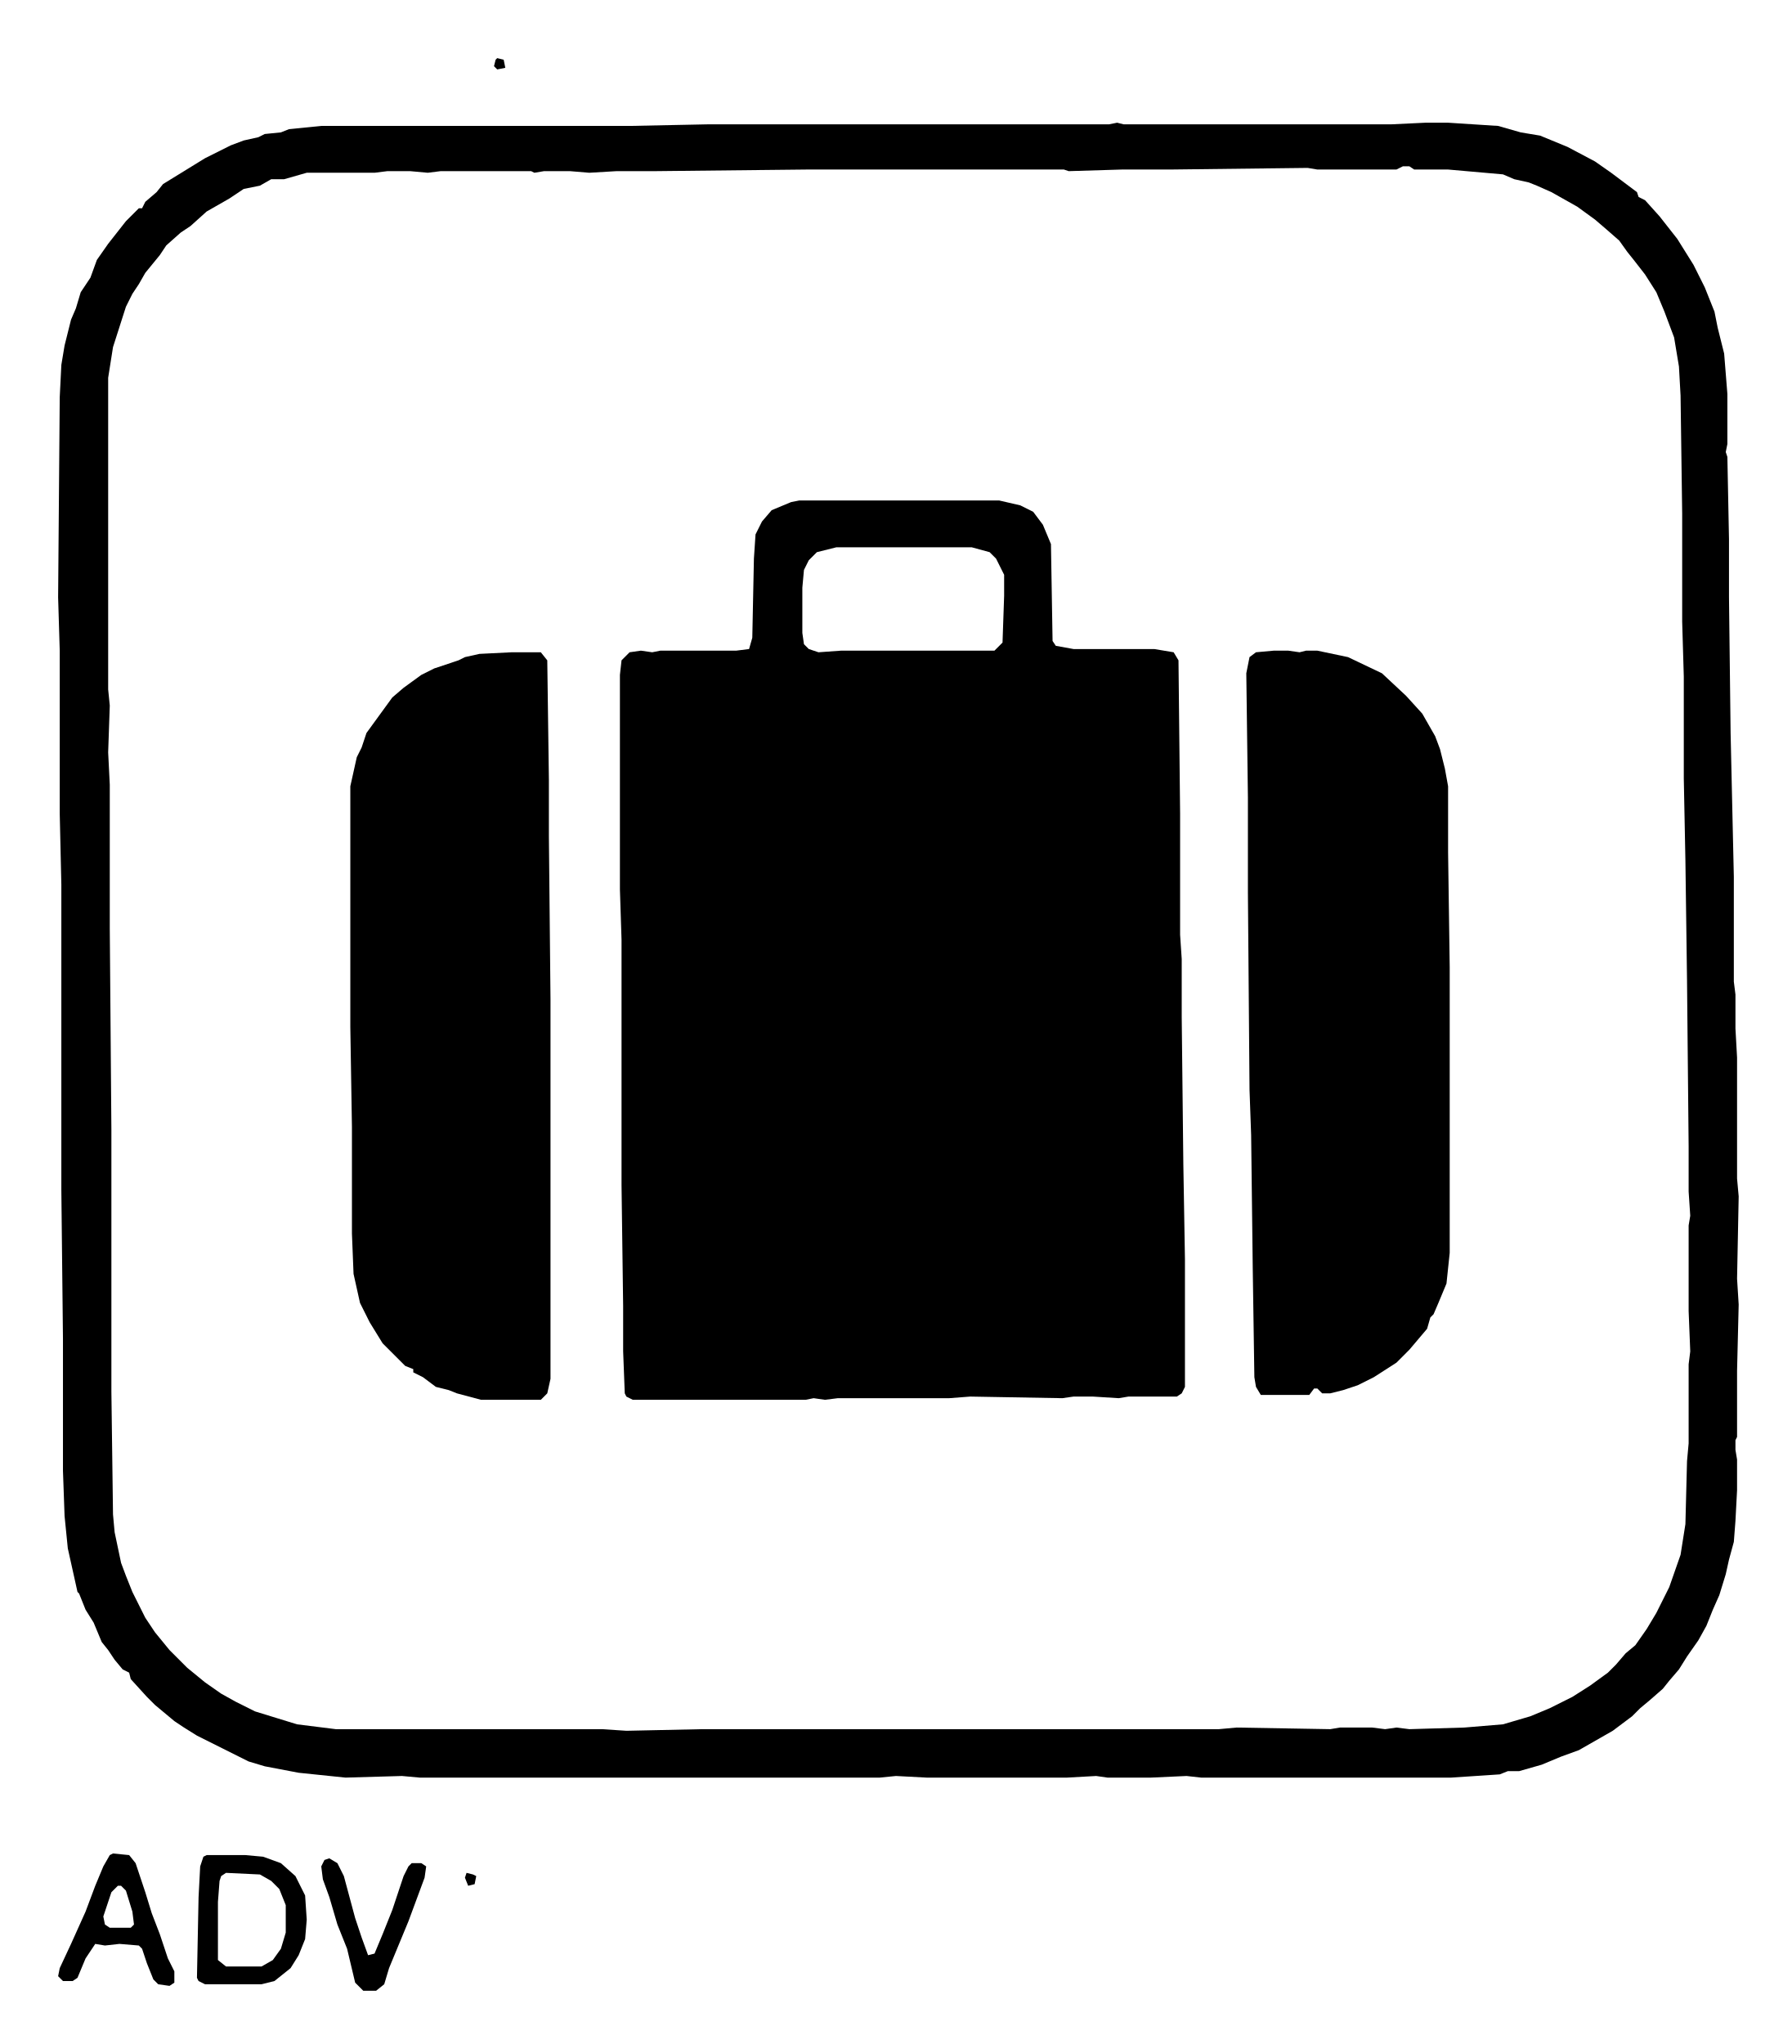
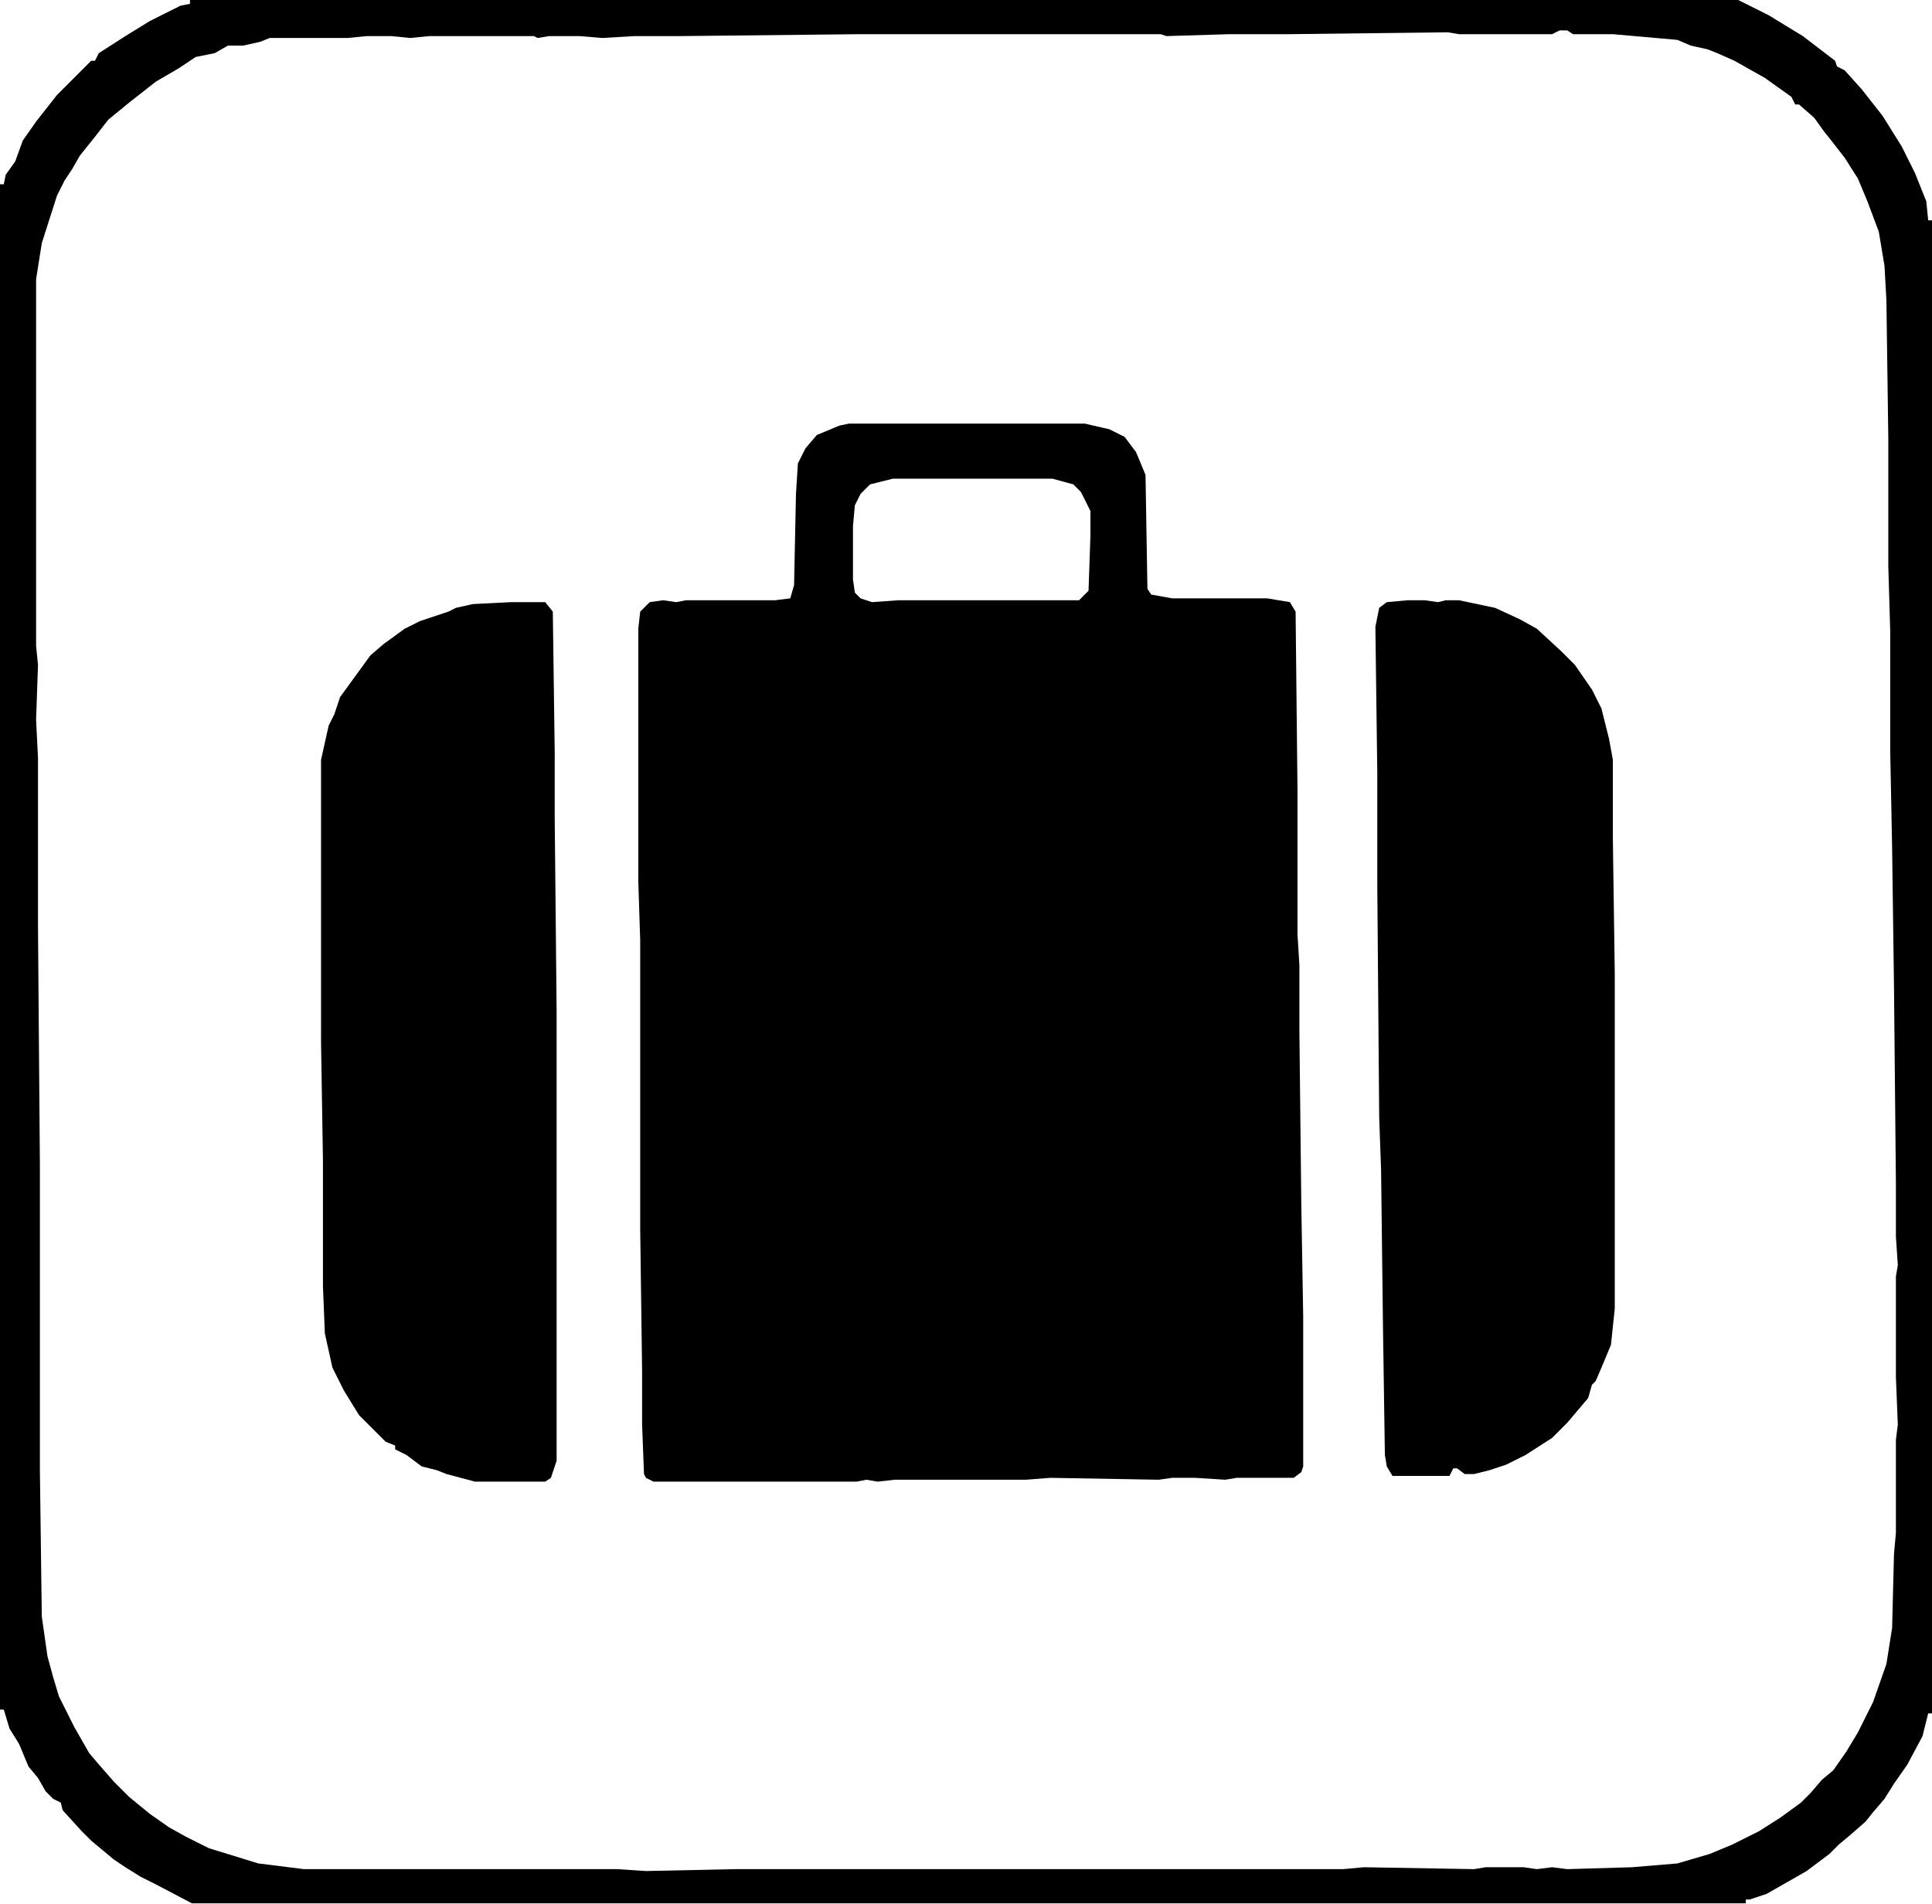
- <svg xmlns="http://www.w3.org/2000/svg" version="1.1" width="1110" height="1266">
-   <path d="M0,0 L4,1 L5,6 L0,7 L-2,5 L-1,1 Z " fill="#000000" transform="translate(308,36)" />
-   <path d="M0,0 L4,1 L170,1 L191,0 L205,0 L236,2 L250,6 L262,8 L279,15 L296,24 L306,31 L322,43 L323,46 L327,48 L336,58 L347,72 L357,88 L364,102 L368,112 L370,117 L372,127 L376,143 L378,168 L378,199 L377,204 L378,207 L379,258 L379,294 L380,378 L382,467 L382,532 L383,540 L383,561 L384,579 L384,654 L385,665 L384,716 L385,732 L384,773 L384,814 L383,816 L383,822 L384,828 L384,847 L383,866 L382,879 L379,890 L377,899 L373,912 L369,921 L365,931 L360,940 L353,950 L348,958 L342,965 L338,970 L330,977 L324,982 L319,987 L307,996 L286,1008 L275,1012 L263,1017 L249,1021 L242,1021 L237,1023 L207,1025 L52,1025 L43,1024 L21,1025 L-6,1025 L-13,1024 L-31,1025 L-118,1025 L-137,1024 L-147,1025 L-432,1025 L-443,1024 L-478,1025 L-507,1022 L-528,1018 L-538,1015 L-554,1007 L-570,999 L-578,994 L-584,990 L-596,980 L-601,975 L-611,964 L-612,960 L-616,958 L-621,952 L-625,946 L-629,941 L-634,929 L-639,921 L-643,911 L-644,910 L-646,901 L-650,883 L-652,863 L-653,835 L-653,753 L-654,661 L-654,472 L-655,428 L-655,327 L-656,294 L-655,170 L-654,150 L-652,138 L-648,122 L-645,115 L-642,105 L-636,96 L-632,85 L-625,75 L-614,61 L-606,53 L-604,53 L-602,49 L-595,43 L-591,38 L-578,30 L-565,22 L-549,14 L-541,11 L-532,9 L-528,7 L-518,6 L-513,4 L-493,2 L-302,2 L-253,1 L-5,1 Z M177,27 L173,29 L124,29 L118,28 L33,29 L3,29 L-30,30 L-33,29 L-192,29 L-286,30 L-310,30 L-327,31 L-339,30 L-355,30 L-361,31 L-363,30 L-419,30 L-427,31 L-438,30 L-452,30 L-460,31 L-502,31 L-516,35 L-524,35 L-531,39 L-541,41 L-550,47 L-564,55 L-574,64 L-580,68 L-589,76 L-593,82 L-602,93 L-606,100 L-610,106 L-614,114 L-622,139 L-625,158 L-625,351 L-624,361 L-625,390 L-624,410 L-624,499 L-623,624 L-623,786 L-622,862 L-621,873 L-617,892 L-614,900 L-610,910 L-602,926 L-596,935 L-587,946 L-576,957 L-565,966 L-555,973 L-546,978 L-534,984 L-521,988 L-508,992 L-484,995 L-319,995 L-304,996 L-257,995 L63,995 L74,994 L132,995 L138,994 L158,994 L166,995 L173,994 L181,995 L215,994 L239,992 L256,987 L268,982 L282,975 L293,968 L304,960 L309,955 L315,948 L321,943 L328,933 L334,923 L342,907 L349,887 L352,868 L353,829 L354,818 L354,769 L355,761 L354,736 L354,683 L355,677 L354,662 L354,634 L353,531 L352,457 L351,406 L351,343 L350,309 L350,242 L349,169 L348,151 L345,133 L339,117 L334,105 L327,94 L320,85 L316,80 L311,73 L303,66 L296,60 L285,52 L269,43 L260,39 L255,37 L246,35 L239,32 L205,29 L184,29 L181,27 Z " fill="#000000" transform="translate(692,76)" />
-   <path d="M0,0 L124,0 L137,3 L145,7 L151,15 L156,27 L157,87 L159,90 L170,92 L220,92 L232,94 L235,99 L236,194 L236,269 L237,284 L237,320 L238,411 L239,470 L239,549 L237,553 L234,555 L204,555 L198,556 L182,555 L170,555 L163,556 L106,555 L93,556 L24,556 L16,557 L9,556 L4,557 L-103,557 L-107,555 L-108,553 L-109,527 L-109,499 L-110,424 L-110,272 L-111,241 L-111,108 L-110,99 L-105,94 L-98,93 L-91,94 L-86,93 L-39,93 L-31,92 L-29,85 L-28,36 L-27,21 L-23,13 L-17,6 L-5,1 Z M23,29 L11,32 L6,37 L3,43 L2,54 L2,82 L3,89 L6,92 L12,94 L26,93 L121,93 L126,88 L127,59 L127,46 L122,36 L118,32 L107,29 Z " fill="#000000" transform="translate(495,310)" />
-   <path d="M0,0 L9,0 L16,1 L20,0 L27,0 L46,4 L67,14 L82,28 L92,39 L100,53 L103,61 L106,73 L108,84 L108,125 L109,196 L109,373 L107,392 L102,404 L99,411 L97,413 L95,420 L84,433 L76,441 L62,450 L52,455 L43,458 L35,460 L30,460 L27,457 L25,457 L22,461 L-8,461 L-11,456 L-12,450 L-13,383 L-14,300 L-15,272 L-16,150 L-16,91 L-17,14 L-15,4 L-11,1 Z " fill="#000000" transform="translate(789,403)" />
-   <path d="M0,0 L18,0 L22,5 L23,79 L23,114 L24,215 L24,450 L22,459 L18,463 L-19,463 L-34,459 L-39,457 L-47,455 L-55,449 L-61,446 L-61,444 L-66,442 L-80,428 L-88,415 L-94,403 L-98,385 L-99,360 L-99,294 L-100,232 L-100,83 L-96,65 L-93,59 L-90,50 L-82,39 L-74,28 L-67,22 L-56,14 L-48,10 L-33,5 L-29,3 L-20,1 Z " fill="#000000" transform="translate(317,404)" />
-   <path d="M0,0 L10,1 L14,6 L20,24 L24,37 L29,50 L34,65 L38,73 L38,80 L35,82 L28,81 L25,78 L21,68 L18,59 L16,57 L4,56 L-5,57 L-11,56 L-17,65 L-22,77 L-25,79 L-31,79 L-34,76 L-33,71 L-26,56 L-17,36 L-11,20 L-6,8 L-2,1 Z M3,20 L-1,24 L-6,39 L-5,44 L-2,46 L11,46 L13,44 L12,36 L8,23 L5,20 Z " fill="#000000" transform="translate(70,1148)" />
-   <path d="M0,0 L24,0 L35,1 L46,5 L55,13 L61,25 L62,40 L61,52 L57,62 L52,70 L42,78 L34,80 L-1,80 L-5,78 L-6,76 L-5,26 L-4,7 L-2,1 Z M12,11 L9,13 L8,16 L7,29 L7,65 L12,69 L34,69 L41,65 L46,58 L49,48 L49,31 L45,21 L40,16 L33,12 Z " fill="#000000" transform="translate(128,1149)" />
-   <path d="M0,0 L5,3 L9,11 L16,37 L20,49 L24,60 L28,59 L33,47 L39,32 L46,11 L49,5 L51,3 L57,3 L60,5 L59,12 L49,39 L37,68 L34,78 L29,82 L21,82 L16,77 L11,56 L5,41 L0,24 L-4,13 L-5,5 L-3,1 Z " fill="#000000" transform="translate(204,1151)" />
-   <path d="M0,0 L4,1 L6,2 L5,7 L1,8 L-1,3 Z " fill="#000000" transform="translate(289,1160)" />
+ <svg xmlns="http://www.w3.org/2000/svg" version="1.1" width="1017" height="1002">
+   <path d="M0,0 L815,0 L831,8 L849,19 L866,32 L867,35 L871,37 L880,47 L891,61 L901,77 L908,91 L912,101 L914,106 L915,116 L917,116 L917,902 L915,902 L912,914 L904,929 L897,939 L892,947 L886,954 L882,959 L874,966 L868,971 L863,976 L851,985 L830,997 L821,1000 L819,1000 L819,1002 L1,1002 L-18,992 L-26,988 L-34,983 L-40,979 L-52,969 L-57,964 L-67,953 L-68,949 L-72,947 L-76,943 L-80,936 L-85,930 L-90,918 L-95,910 L-98,900 L-100,900 L-100,97 L-98,97 L-97,92 L-92,85 L-88,74 L-81,64 L-70,50 L-52,32 L-50,32 L-48,28 L-34,19 L-21,11 L-5,3 L0,2 Z M721,16 L717,18 L668,18 L662,17 L578,18 L547,18 L514,19 L511,18 L352,18 L258,19 L234,19 L217,20 L205,19 L189,19 L183,20 L181,19 L126,19 L116,20 L106,19 L93,19 L83,20 L42,20 L37,22 L28,24 L20,24 L13,28 L3,30 L-6,36 L-18,43 L-32,54 L-43,63 L-50,72 L-58,82 L-62,89 L-66,95 L-70,103 L-78,128 L-81,147 L-81,340 L-80,350 L-81,379 L-80,399 L-80,488 L-79,613 L-79,774 L-78,851 L-75,872 L-72,883 L-69,893 L-61,909 L-53,923 L-47,930 L-40,938 L-32,946 L-21,955 L-11,962 L-2,967 L10,973 L23,977 L36,981 L60,984 L225,984 L240,985 L287,984 L607,984 L618,983 L676,984 L682,983 L702,983 L709,984 L717,983 L725,984 L759,983 L783,981 L800,976 L812,971 L826,964 L837,957 L848,949 L853,944 L859,937 L865,932 L872,922 L878,912 L886,896 L893,876 L896,857 L897,818 L898,807 L898,758 L899,750 L898,725 L898,672 L899,666 L898,651 L898,623 L897,520 L896,446 L895,395 L895,332 L894,298 L894,231 L893,158 L892,140 L889,122 L883,106 L878,94 L871,83 L864,74 L860,69 L855,62 L847,55 L845,55 L843,51 L829,41 L813,32 L804,28 L799,26 L790,24 L783,21 L749,18 L728,18 L725,16 Z " fill="#000000" transform="translate(100,0)" />
+   <path d="M0,0 L124,0 L137,3 L145,7 L151,15 L156,27 L157,87 L159,90 L170,92 L220,92 L232,94 L235,99 L236,194 L236,269 L237,285 L237,320 L238,411 L239,470 L239,549 L238,552 L234,555 L204,555 L198,556 L182,555 L170,555 L163,556 L106,555 L93,556 L24,556 L15,557 L9,556 L4,557 L-103,557 L-107,555 L-108,553 L-109,527 L-109,499 L-110,424 L-110,272 L-111,241 L-111,108 L-110,99 L-105,94 L-98,93 L-91,94 L-86,93 L-39,93 L-31,92 L-29,85 L-28,37 L-27,21 L-23,13 L-17,6 L-5,1 Z M23,29 L11,32 L6,37 L3,43 L2,54 L2,82 L3,89 L6,92 L12,94 L26,93 L121,93 L126,88 L127,59 L127,46 L122,36 L118,32 L107,29 Z " fill="#000000" transform="translate(447,223)" />
+   <path d="M0,0 L9,0 L16,1 L20,0 L27,0 L46,4 L59,10 L68,15 L81,27 L88,34 L97,47 L102,57 L106,73 L108,84 L108,125 L109,196 L109,373 L107,392 L102,404 L99,411 L97,413 L95,420 L84,433 L76,441 L62,450 L52,455 L43,458 L35,460 L30,460 L26,457 L24,457 L22,461 L-8,461 L-11,456 L-12,450 L-13,383 L-14,300 L-15,272 L-16,150 L-16,91 L-17,14 L-15,4 L-11,1 Z " fill="#000000" transform="translate(741,316)" />
+   <path d="M0,0 L18,0 L22,5 L23,79 L23,114 L24,215 L24,452 L21,461 L18,463 L-19,463 L-34,459 L-39,457 L-47,455 L-55,449 L-61,446 L-61,444 L-66,442 L-80,428 L-88,415 L-94,403 L-98,385 L-99,360 L-99,294 L-100,232 L-100,83 L-96,65 L-93,59 L-90,50 L-82,39 L-74,28 L-67,22 L-56,14 L-48,10 L-33,5 L-29,3 L-20,1 Z " fill="#000000" transform="translate(269,317)" />
</svg>
